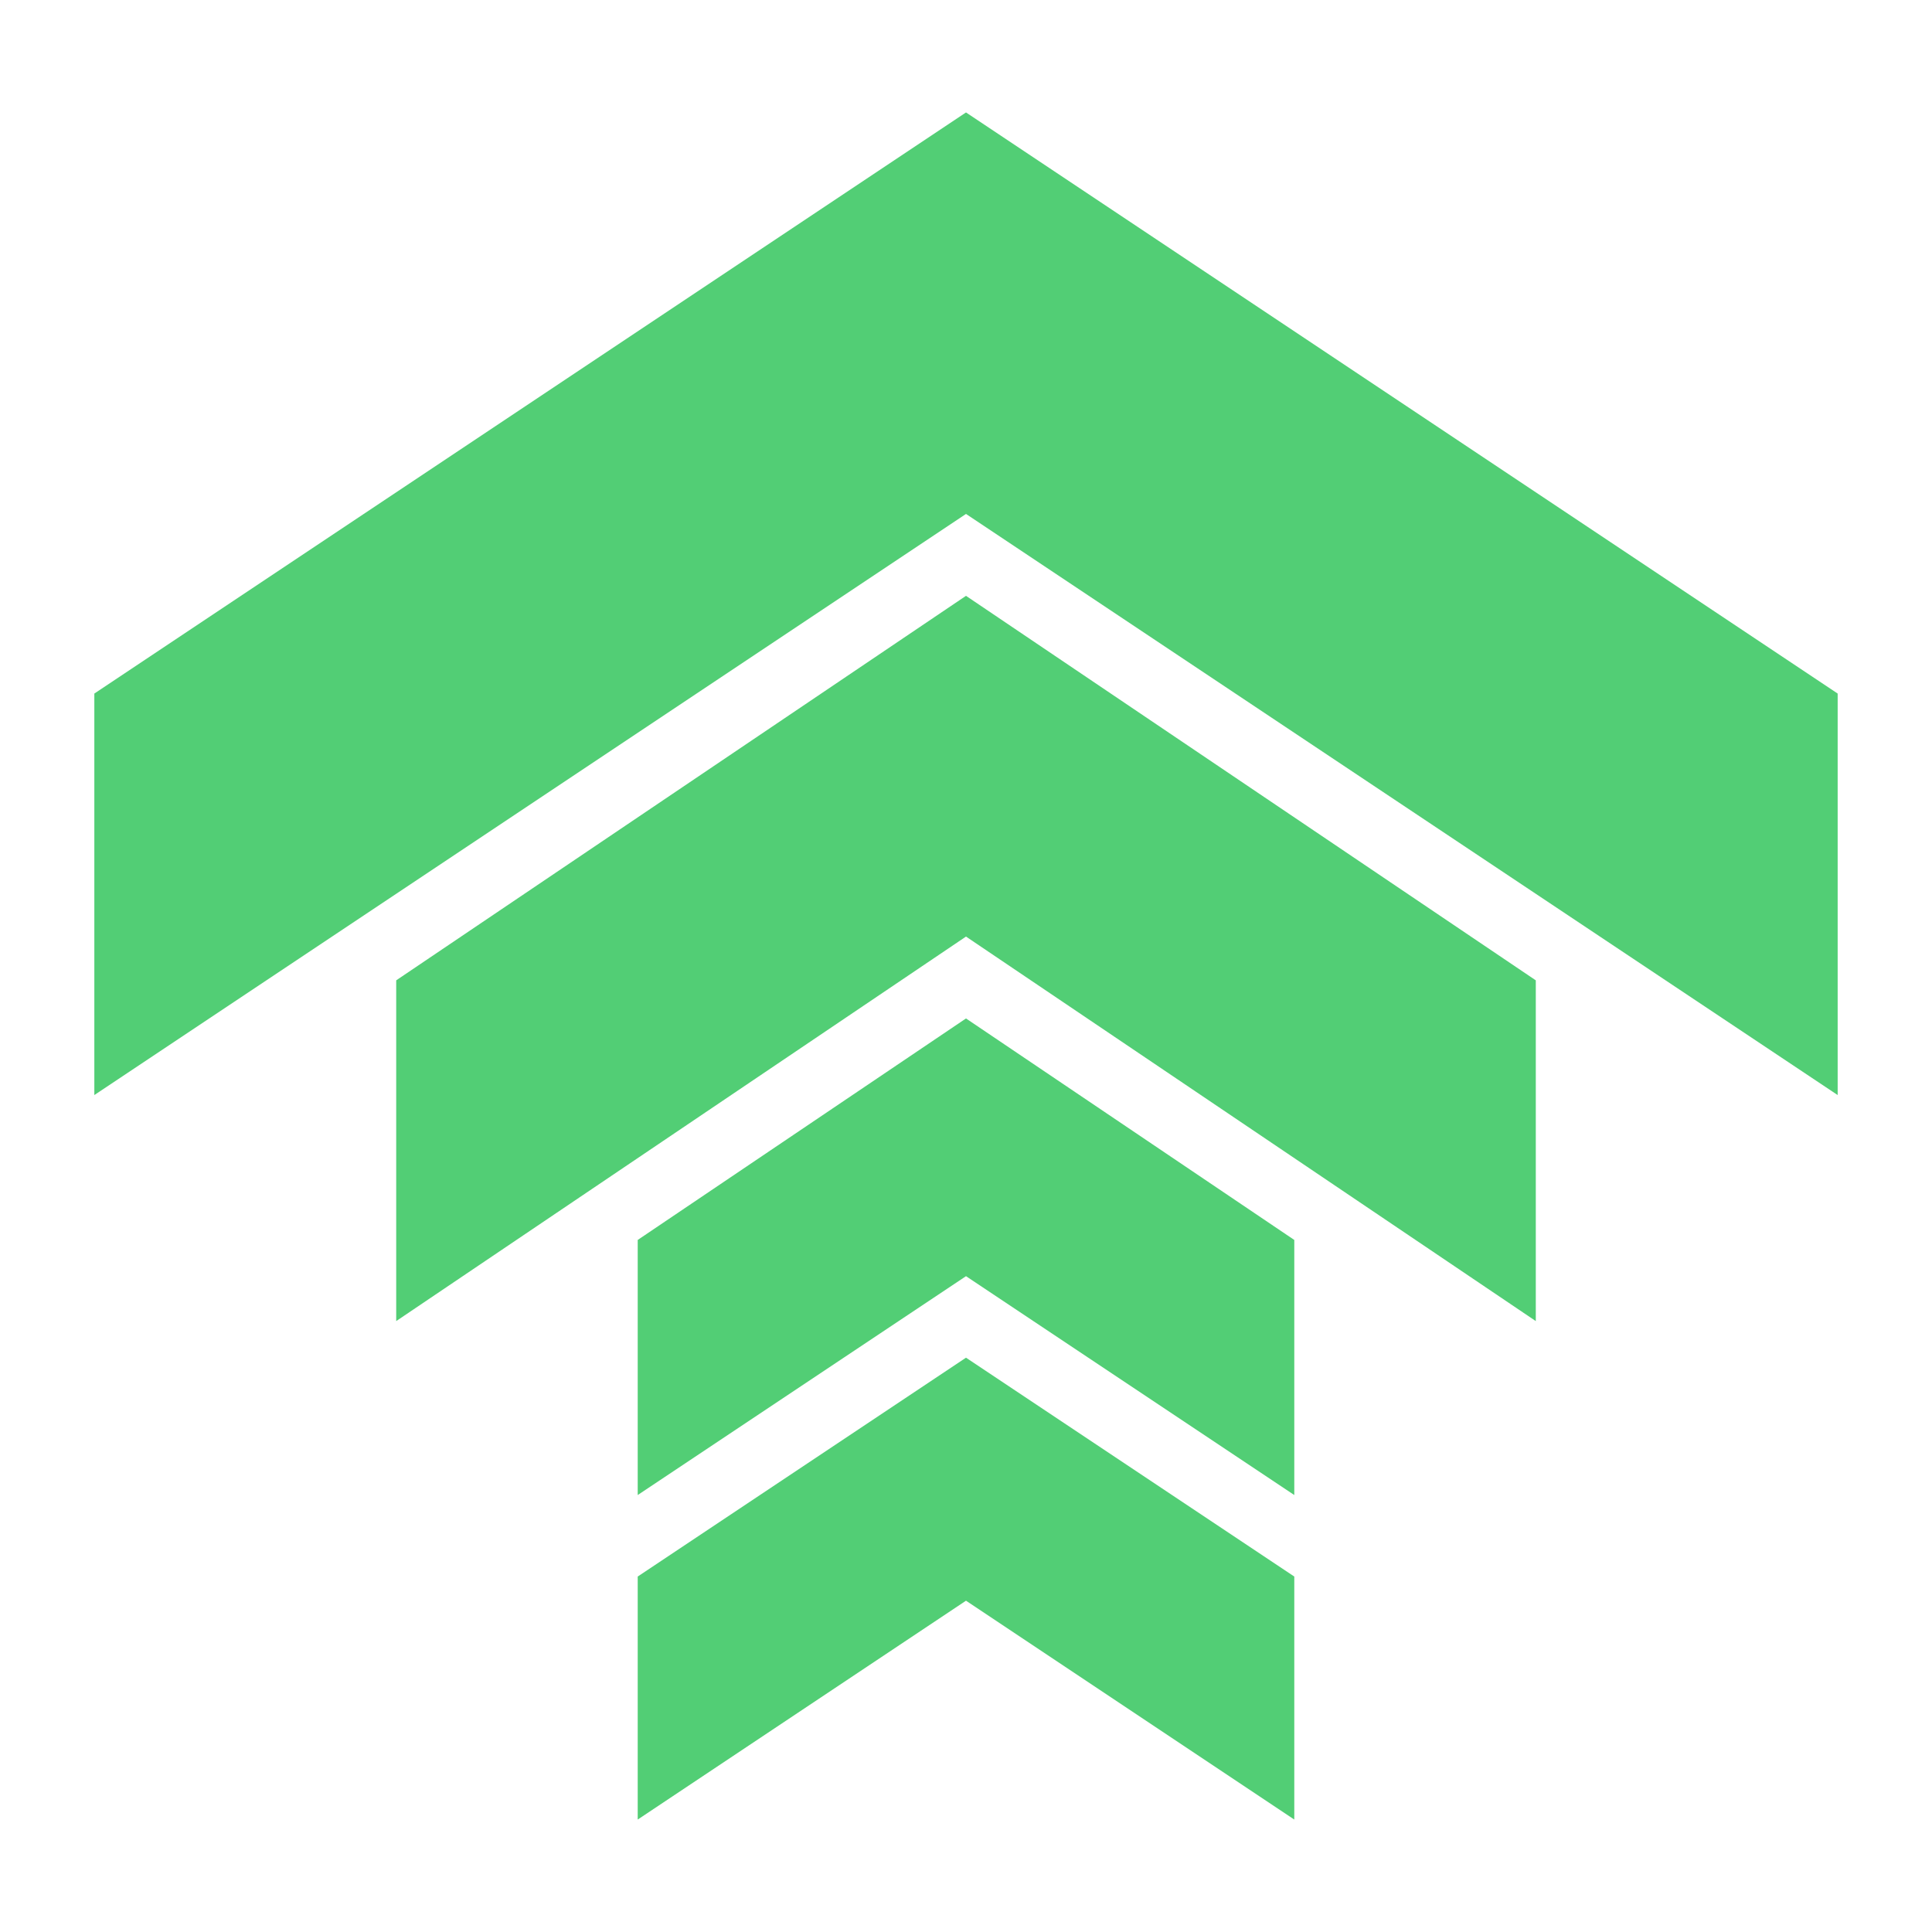
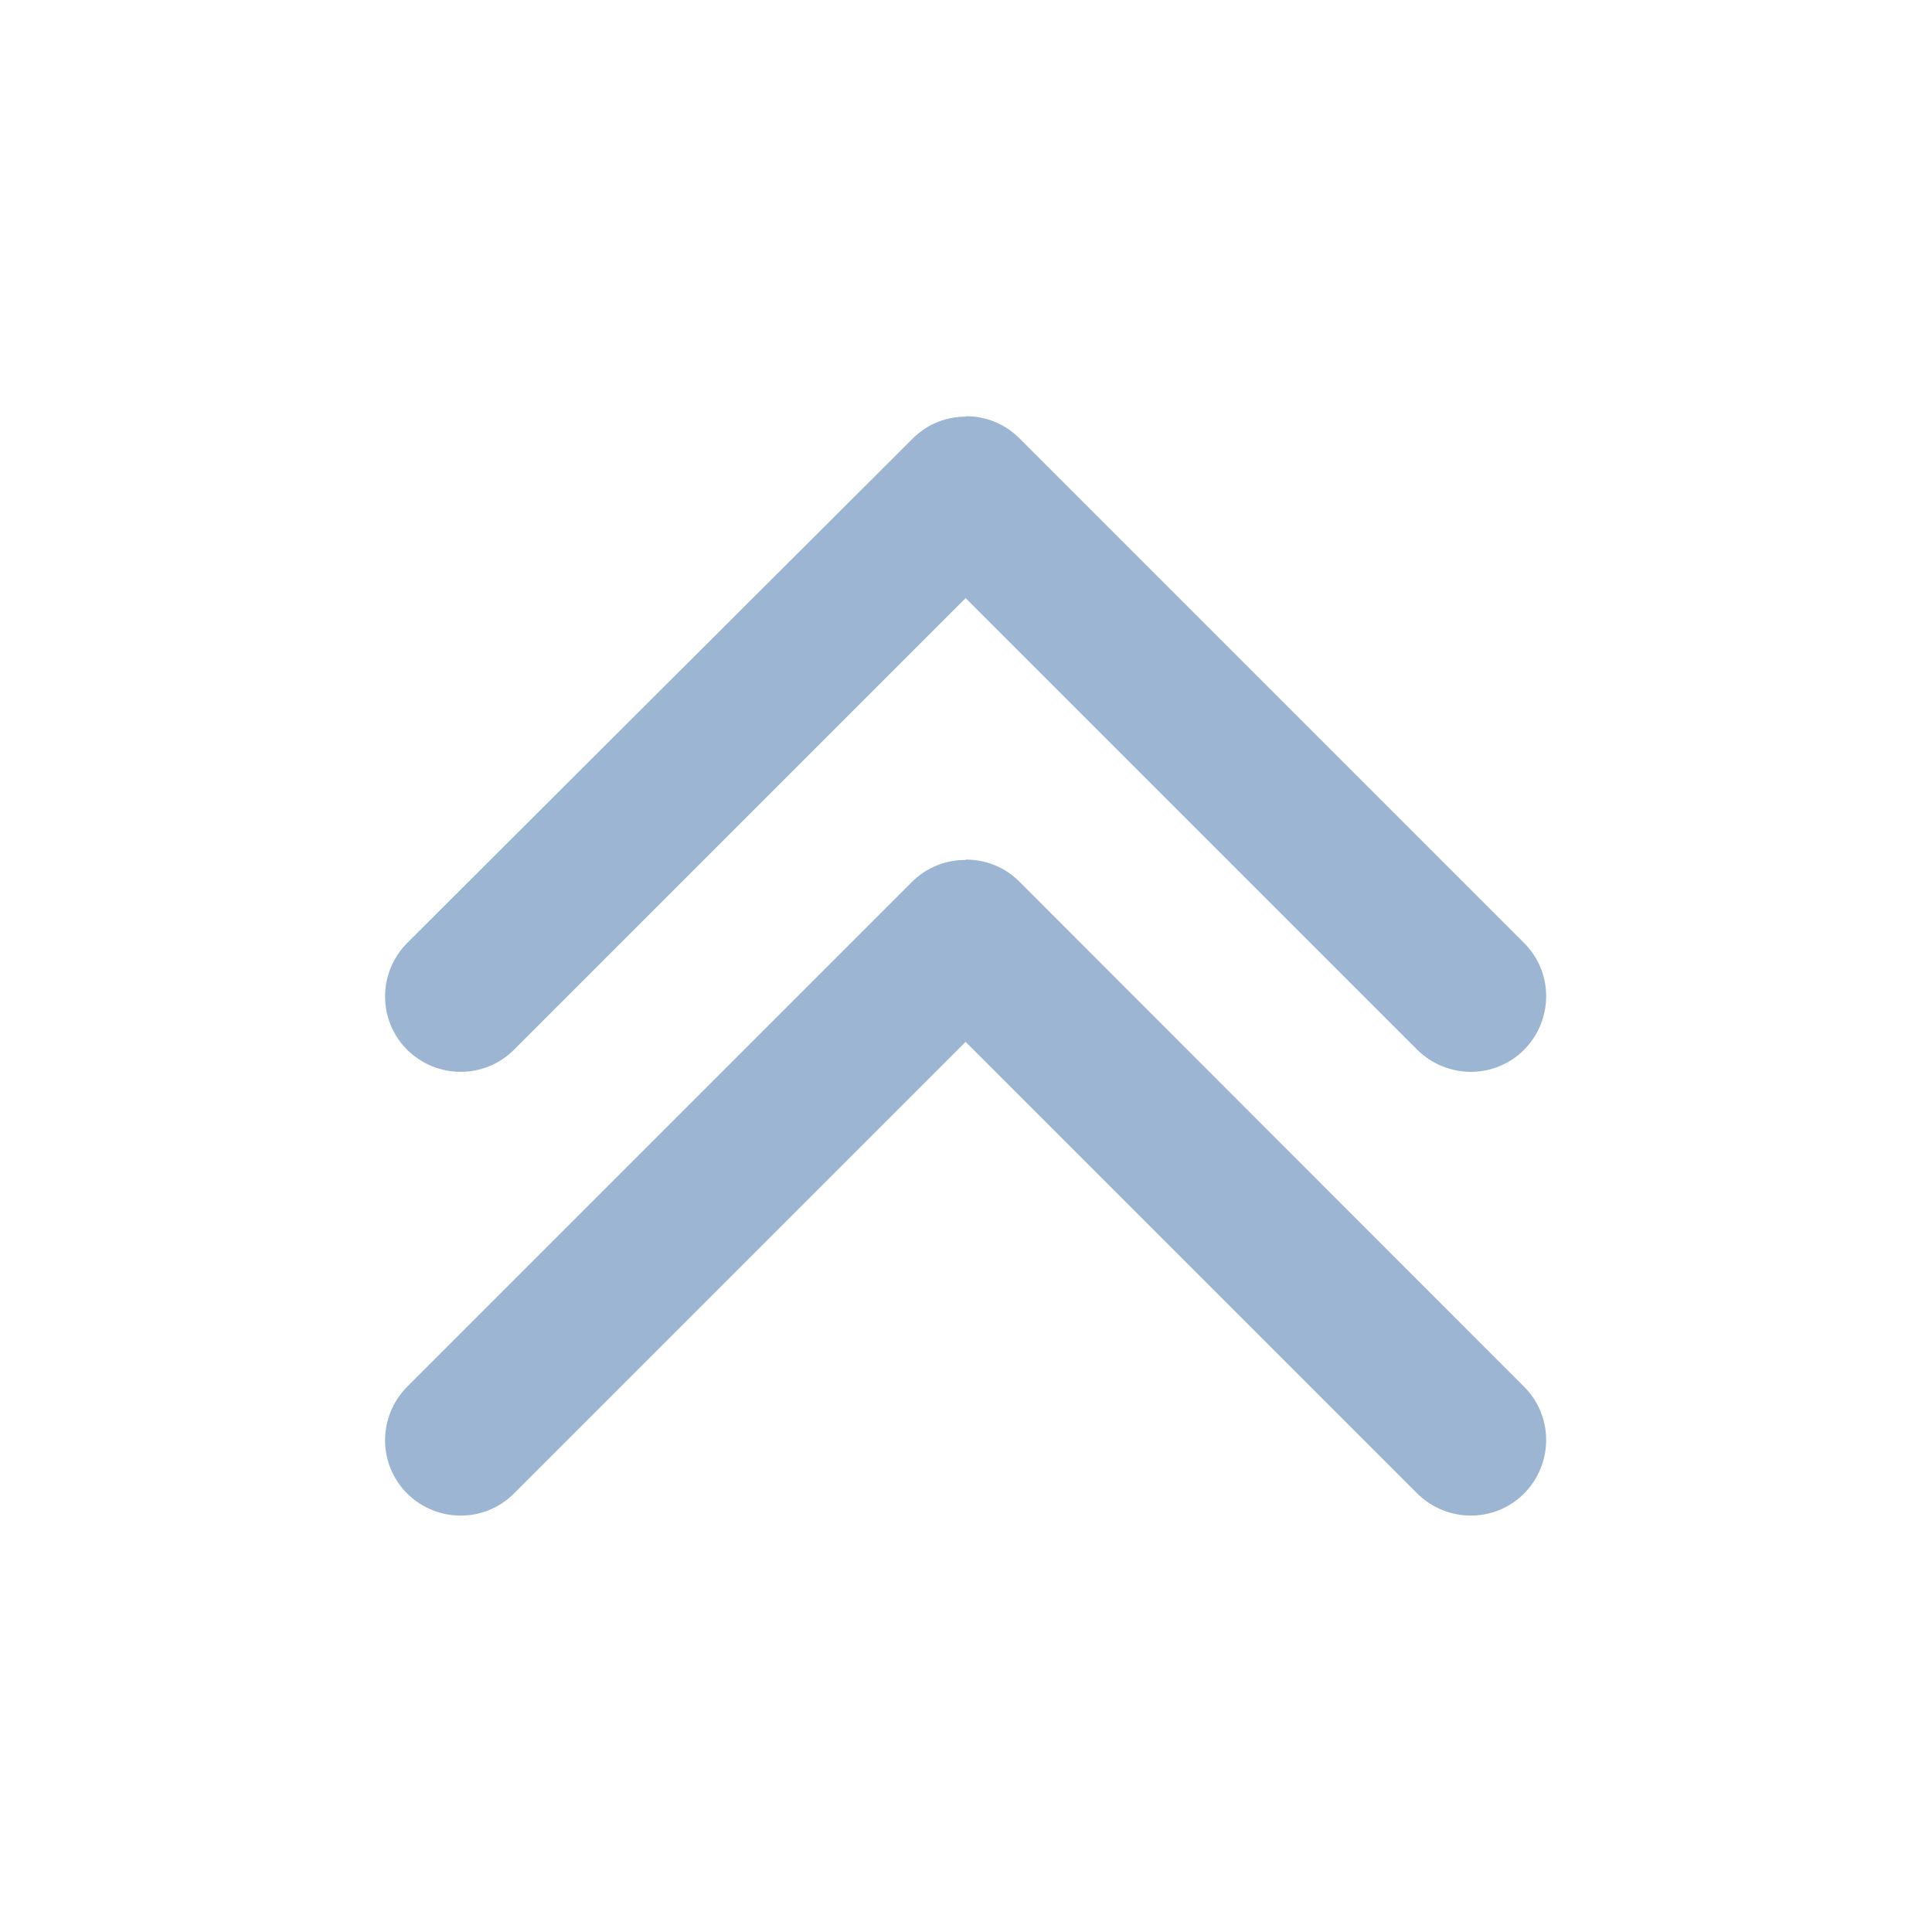
<svg xmlns="http://www.w3.org/2000/svg" id="Calque_1" version="1.1" viewBox="0 0 512 512">
  <defs>
    <style>
      .st0 {
-         fill: #52ce75;
+         fill: #9cb5d3;
      }
    </style>
  </defs>
-   <path class="st0" d="M256,29.8L25,183.8v106.4l231-154,231,154v-106.4L256,29.8ZM256,157.9l-151,101.9v90.3l151-101.9,151,101.9v-90.3l-151-101.9ZM256,269.9l-87,58.7v67.6l87-58,87,58v-67.6l-87-58.7ZM256,359.8l-87,58v64.4l87-58,87,58v-64.4l-87-58Z" />
+   <path class="st0" d="M256,110.3c5.1,0,10.2,1.9,14.1,5.8l133.8,133.8c7.8,7.8,7.8,20.4,0,28.3-7.8,7.8-20.4,7.8-28.3,0l-119.7-119.7-119.7,119.7c-7.8,7.8-20.4,7.8-28.3,0-7.8-7.8-7.8-20.4,0-28.3L241.9,116.2c3.9-3.9,9-5.8,14.1-5.8h0ZM256,227.8c5.1,0,10.2,1.9,14.1,5.8l133.8,133.9c7.8,7.8,7.8,20.4,0,28.3-7.8,7.8-20.4,7.8-28.3,0l-119.7-119.7-119.7,119.7c-7.8,7.8-20.4,7.8-28.3,0-7.8-7.8-7.8-20.4,0-28.3l133.8-133.8c3.9-3.9,9-5.8,14.1-5.8h0Z" />
</svg>
